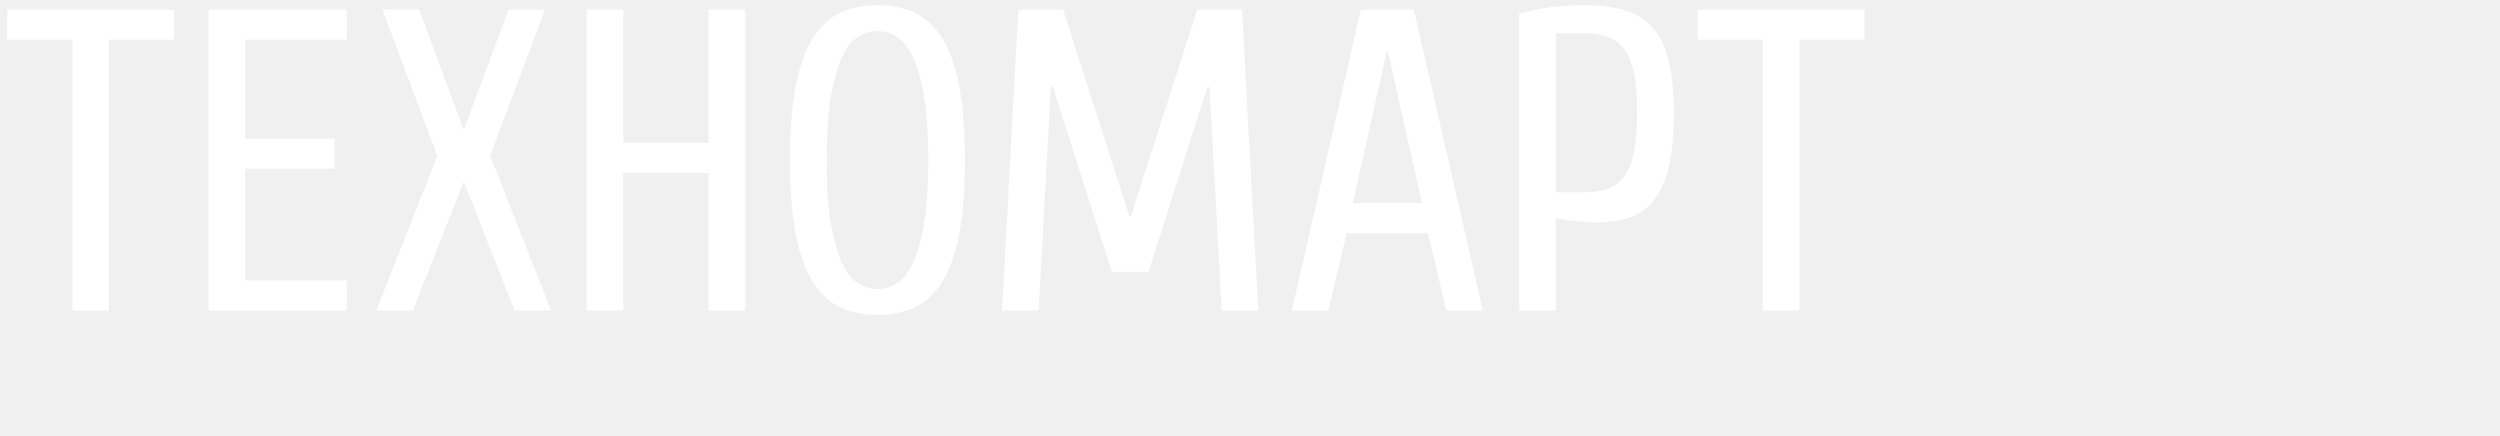
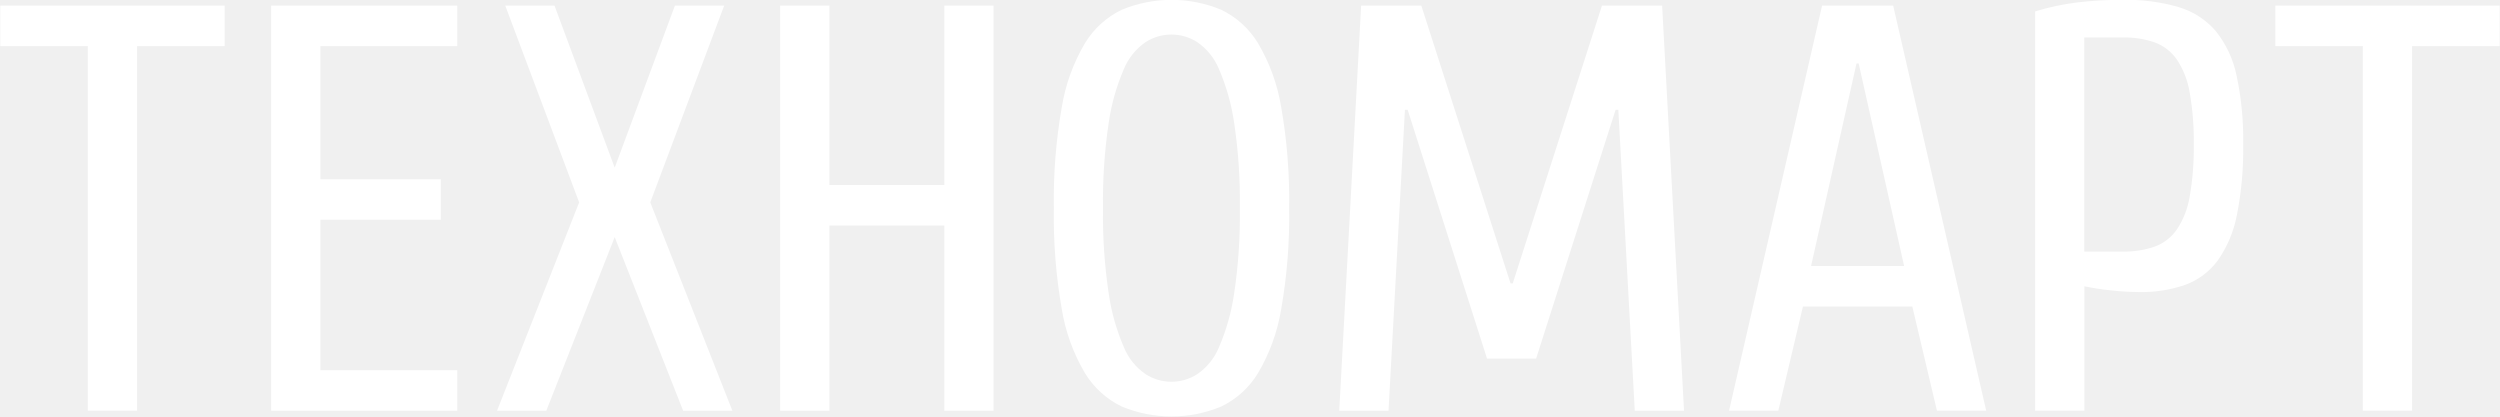
- <svg xmlns="http://www.w3.org/2000/svg" width="1.514in" height="0.264in">
-   <path fill-rule="evenodd" fill="rgb(255, 255, 255)" d="M104.611,2.306 L104.611,18.055 L102.483,18.055 L102.483,2.306 L98.700,2.306 L98.700,0.556 L108.394,0.556 L108.394,2.306 L104.611,2.306 ZM96.208,11.568 C95.837,12.060 95.372,12.410 94.813,12.618 C94.253,12.827 93.587,12.931 92.815,12.931 C92.452,12.931 92.042,12.906 91.585,12.856 C91.128,12.806 90.750,12.747 90.450,12.681 L90.450,18.055 L88.322,18.055 L88.322,0.806 C88.921,0.623 89.524,0.494 90.131,0.419 C90.738,0.344 91.396,0.307 92.105,0.307 C93.051,0.307 93.855,0.411 94.517,0.619 C95.179,0.828 95.715,1.173 96.125,1.656 C96.535,2.140 96.834,2.781 97.023,3.581 C97.213,4.381 97.307,5.373 97.307,6.556 C97.307,7.773 97.216,8.789 97.035,9.606 C96.854,10.423 96.578,11.077 96.208,11.568 ZM95.002,4.306 C94.884,3.706 94.698,3.231 94.446,2.881 C94.194,2.531 93.875,2.286 93.489,2.144 C93.102,2.002 92.641,1.931 92.105,1.931 L90.450,1.931 L90.450,11.181 L92.105,11.181 C92.641,11.181 93.102,11.110 93.489,10.968 C93.875,10.827 94.194,10.581 94.446,10.231 C94.698,9.881 94.884,9.406 95.002,8.806 C95.120,8.206 95.179,7.456 95.179,6.556 C95.179,5.656 95.120,4.906 95.002,4.306 ZM83.021,13.556 L78.293,13.556 L77.229,18.055 L75.101,18.055 L79.120,0.556 L82.194,0.556 L86.213,18.055 L84.085,18.055 L83.021,13.556 ZM80.704,3.056 L80.610,3.056 L78.647,11.806 L82.667,11.806 L80.704,3.056 ZM70.315,5.056 L70.197,5.056 L66.769,15.805 L64.641,15.805 L61.212,5.056 L61.094,5.056 L60.385,18.055 L58.257,18.055 L59.202,0.556 L61.803,0.556 L65.657,12.556 L65.752,12.556 L69.606,0.556 L72.207,0.556 L73.153,18.055 L71.025,18.055 L70.315,5.056 ZM54.750,16.430 C54.309,17.114 53.777,17.597 53.154,17.880 C52.531,18.163 51.818,18.305 51.014,18.305 C50.211,18.305 49.497,18.163 48.875,17.880 C48.252,17.597 47.720,17.114 47.279,16.430 C46.837,15.747 46.502,14.827 46.274,13.668 C46.045,12.510 45.931,11.056 45.931,9.306 C45.931,7.556 46.045,6.102 46.274,4.944 C46.502,3.786 46.837,2.865 47.279,2.181 C47.720,1.498 48.252,1.015 48.875,0.731 C49.497,0.448 50.211,0.307 51.014,0.307 C51.818,0.307 52.531,0.448 53.154,0.731 C53.777,1.015 54.309,1.498 54.750,2.181 C55.191,2.865 55.526,3.786 55.755,4.944 C55.983,6.102 56.098,7.556 56.098,9.306 C56.098,11.056 55.983,12.510 55.755,13.668 C55.526,14.827 55.191,15.747 54.750,16.430 ZM53.722,5.606 C53.556,4.640 53.339,3.873 53.072,3.306 C52.803,2.740 52.488,2.348 52.126,2.131 C51.763,1.915 51.393,1.807 51.014,1.807 C50.636,1.807 50.266,1.915 49.903,2.131 C49.540,2.348 49.225,2.740 48.957,3.306 C48.689,3.873 48.473,4.640 48.307,5.606 C48.142,6.573 48.059,7.806 48.059,9.306 C48.059,10.806 48.142,12.039 48.307,13.006 C48.473,13.972 48.689,14.739 48.957,15.305 C49.225,15.872 49.540,16.264 49.903,16.480 C50.266,16.697 50.636,16.805 51.014,16.805 C51.393,16.805 51.763,16.697 52.126,16.480 C52.488,16.264 52.803,15.872 53.072,15.305 C53.339,14.739 53.556,13.972 53.722,13.006 C53.887,12.039 53.970,10.806 53.970,9.306 C53.970,7.806 53.887,6.573 53.722,5.606 ZM41.202,10.056 L36.237,10.056 L36.237,18.055 L34.109,18.055 L34.109,0.556 L36.237,0.556 L36.237,8.306 L41.202,8.306 L41.202,0.556 L43.330,0.556 L43.330,18.055 L41.202,18.055 L41.202,10.056 ZM29.917,18.055 L26.961,10.556 L24.006,18.055 L21.878,18.055 L25.425,9.056 L22.233,0.556 L24.361,0.556 L26.961,7.556 L29.562,0.556 L31.690,0.556 L28.498,9.056 L32.045,18.055 L29.917,18.055 ZM12.120,0.556 L20.159,0.556 L20.159,2.306 L14.248,2.306 L14.248,8.056 L19.450,8.056 L19.450,9.806 L14.248,9.806 L14.248,16.305 L20.159,16.305 L20.159,18.055 L12.120,18.055 L12.120,0.556 ZM6.332,18.055 L4.204,18.055 L4.204,2.306 L0.421,2.306 L0.421,0.556 L10.115,0.556 L10.115,2.306 L6.332,2.306 L6.332,18.055 Z" />
+ <svg xmlns="http://www.w3.org/2000/svg" width="108" height="18" viewBox="0 0 108 18">
+   <defs>
+     <style>
+       .cls-1 {
+         fill: #fff;
+         fill-rule: evenodd;
+       }
+     </style>
+   </defs>
+   <path id="ТЕХНОМАРТ" class="cls-1" d="M185.421,15.306H189.2V31.055h2.128V15.306h3.783v-1.75h-9.694v1.75Zm13.827,7.5h5.2v-1.75h-5.2v-5.75h5.911v-1.75H197.12v17.5h8.039v-1.75h-5.911v-6.5Zm12.713-2.25-2.6-7h-2.128l3.192,8.5-3.547,9h2.128l2.955-7.5,2.956,7.5h2.128l-3.547-9,3.192-8.5h-2.128Zm14.241-7v7.749h-4.965V13.556h-2.128v17.5h2.128v-8H226.2v8h2.128v-17.5H226.2Zm7.673,0.175a3.776,3.776,0,0,0-1.6,1.45,7.924,7.924,0,0,0-1,2.762,23.065,23.065,0,0,0-.343,4.362,23.061,23.061,0,0,0,.343,4.362,7.917,7.917,0,0,0,1,2.762,3.772,3.772,0,0,0,1.6,1.45,5.6,5.6,0,0,0,4.279,0,3.772,3.772,0,0,0,1.6-1.45,7.957,7.957,0,0,0,1-2.762,23.144,23.144,0,0,0,.343-4.362,23.149,23.149,0,0,0-.343-4.362,7.964,7.964,0,0,0-1-2.762,3.776,3.776,0,0,0-1.6-1.45A5.6,5.6,0,0,0,233.875,13.732ZM234.9,29.48a2.61,2.61,0,0,1-.946-1.175,9.121,9.121,0,0,1-.65-2.3,22.666,22.666,0,0,1-.248-3.7,22.67,22.67,0,0,1,.248-3.7,9.126,9.126,0,0,1,.65-2.3,2.614,2.614,0,0,1,.946-1.175,2.064,2.064,0,0,1,2.223,0,2.627,2.627,0,0,1,.946,1.175,9.168,9.168,0,0,1,.65,2.3,22.67,22.67,0,0,1,.248,3.7,22.666,22.666,0,0,1-.248,3.7,9.164,9.164,0,0,1-.65,2.3,2.623,2.623,0,0,1-.946,1.175A2.064,2.064,0,0,1,234.9,29.48Zm16.866-.675L255.2,18.056h0.118l0.71,13h2.128l-0.946-17.5h-2.6l-3.854,12h-0.095l-3.854-12h-2.6l-0.945,17.5h2.128l0.709-13h0.118l3.429,10.749h2.128Zm16.252-2.25,1.064,4.5h2.128l-4.019-17.5H264.12l-4.019,17.5h2.128l1.064-4.5h4.728Zm-0.354-1.75h-4.02l1.963-8.75H265.7Zm7.783-.625V14.931h1.655a4.037,4.037,0,0,1,1.384.212,2.02,2.02,0,0,1,.957.738A3.628,3.628,0,0,1,280,17.306a11.945,11.945,0,0,1,.177,2.25,11.944,11.944,0,0,1-.177,2.25,3.628,3.628,0,0,1-.556,1.425,2.016,2.016,0,0,1-.957.737,4.023,4.023,0,0,1-1.384.213H275.45Zm0,1.5a10.754,10.754,0,0,0,1.135.175,11.424,11.424,0,0,0,1.23.075,5.725,5.725,0,0,0,2-.313,3.053,3.053,0,0,0,1.4-1.05,5.056,5.056,0,0,0,.827-1.962,14.393,14.393,0,0,0,.272-3.05,13.128,13.128,0,0,0-.284-2.975,4.544,4.544,0,0,0-.9-1.925,3.389,3.389,0,0,0-1.608-1.037,8.115,8.115,0,0,0-2.412-.312,16.124,16.124,0,0,0-1.974.113,10.644,10.644,0,0,0-1.809.387V31.055h2.128V25.681Zm8.25-10.375h3.783V31.055h2.128V15.306h3.783v-1.75H283.7v1.75Z" transform="translate(-185.406 -13.313)" />
</svg>
